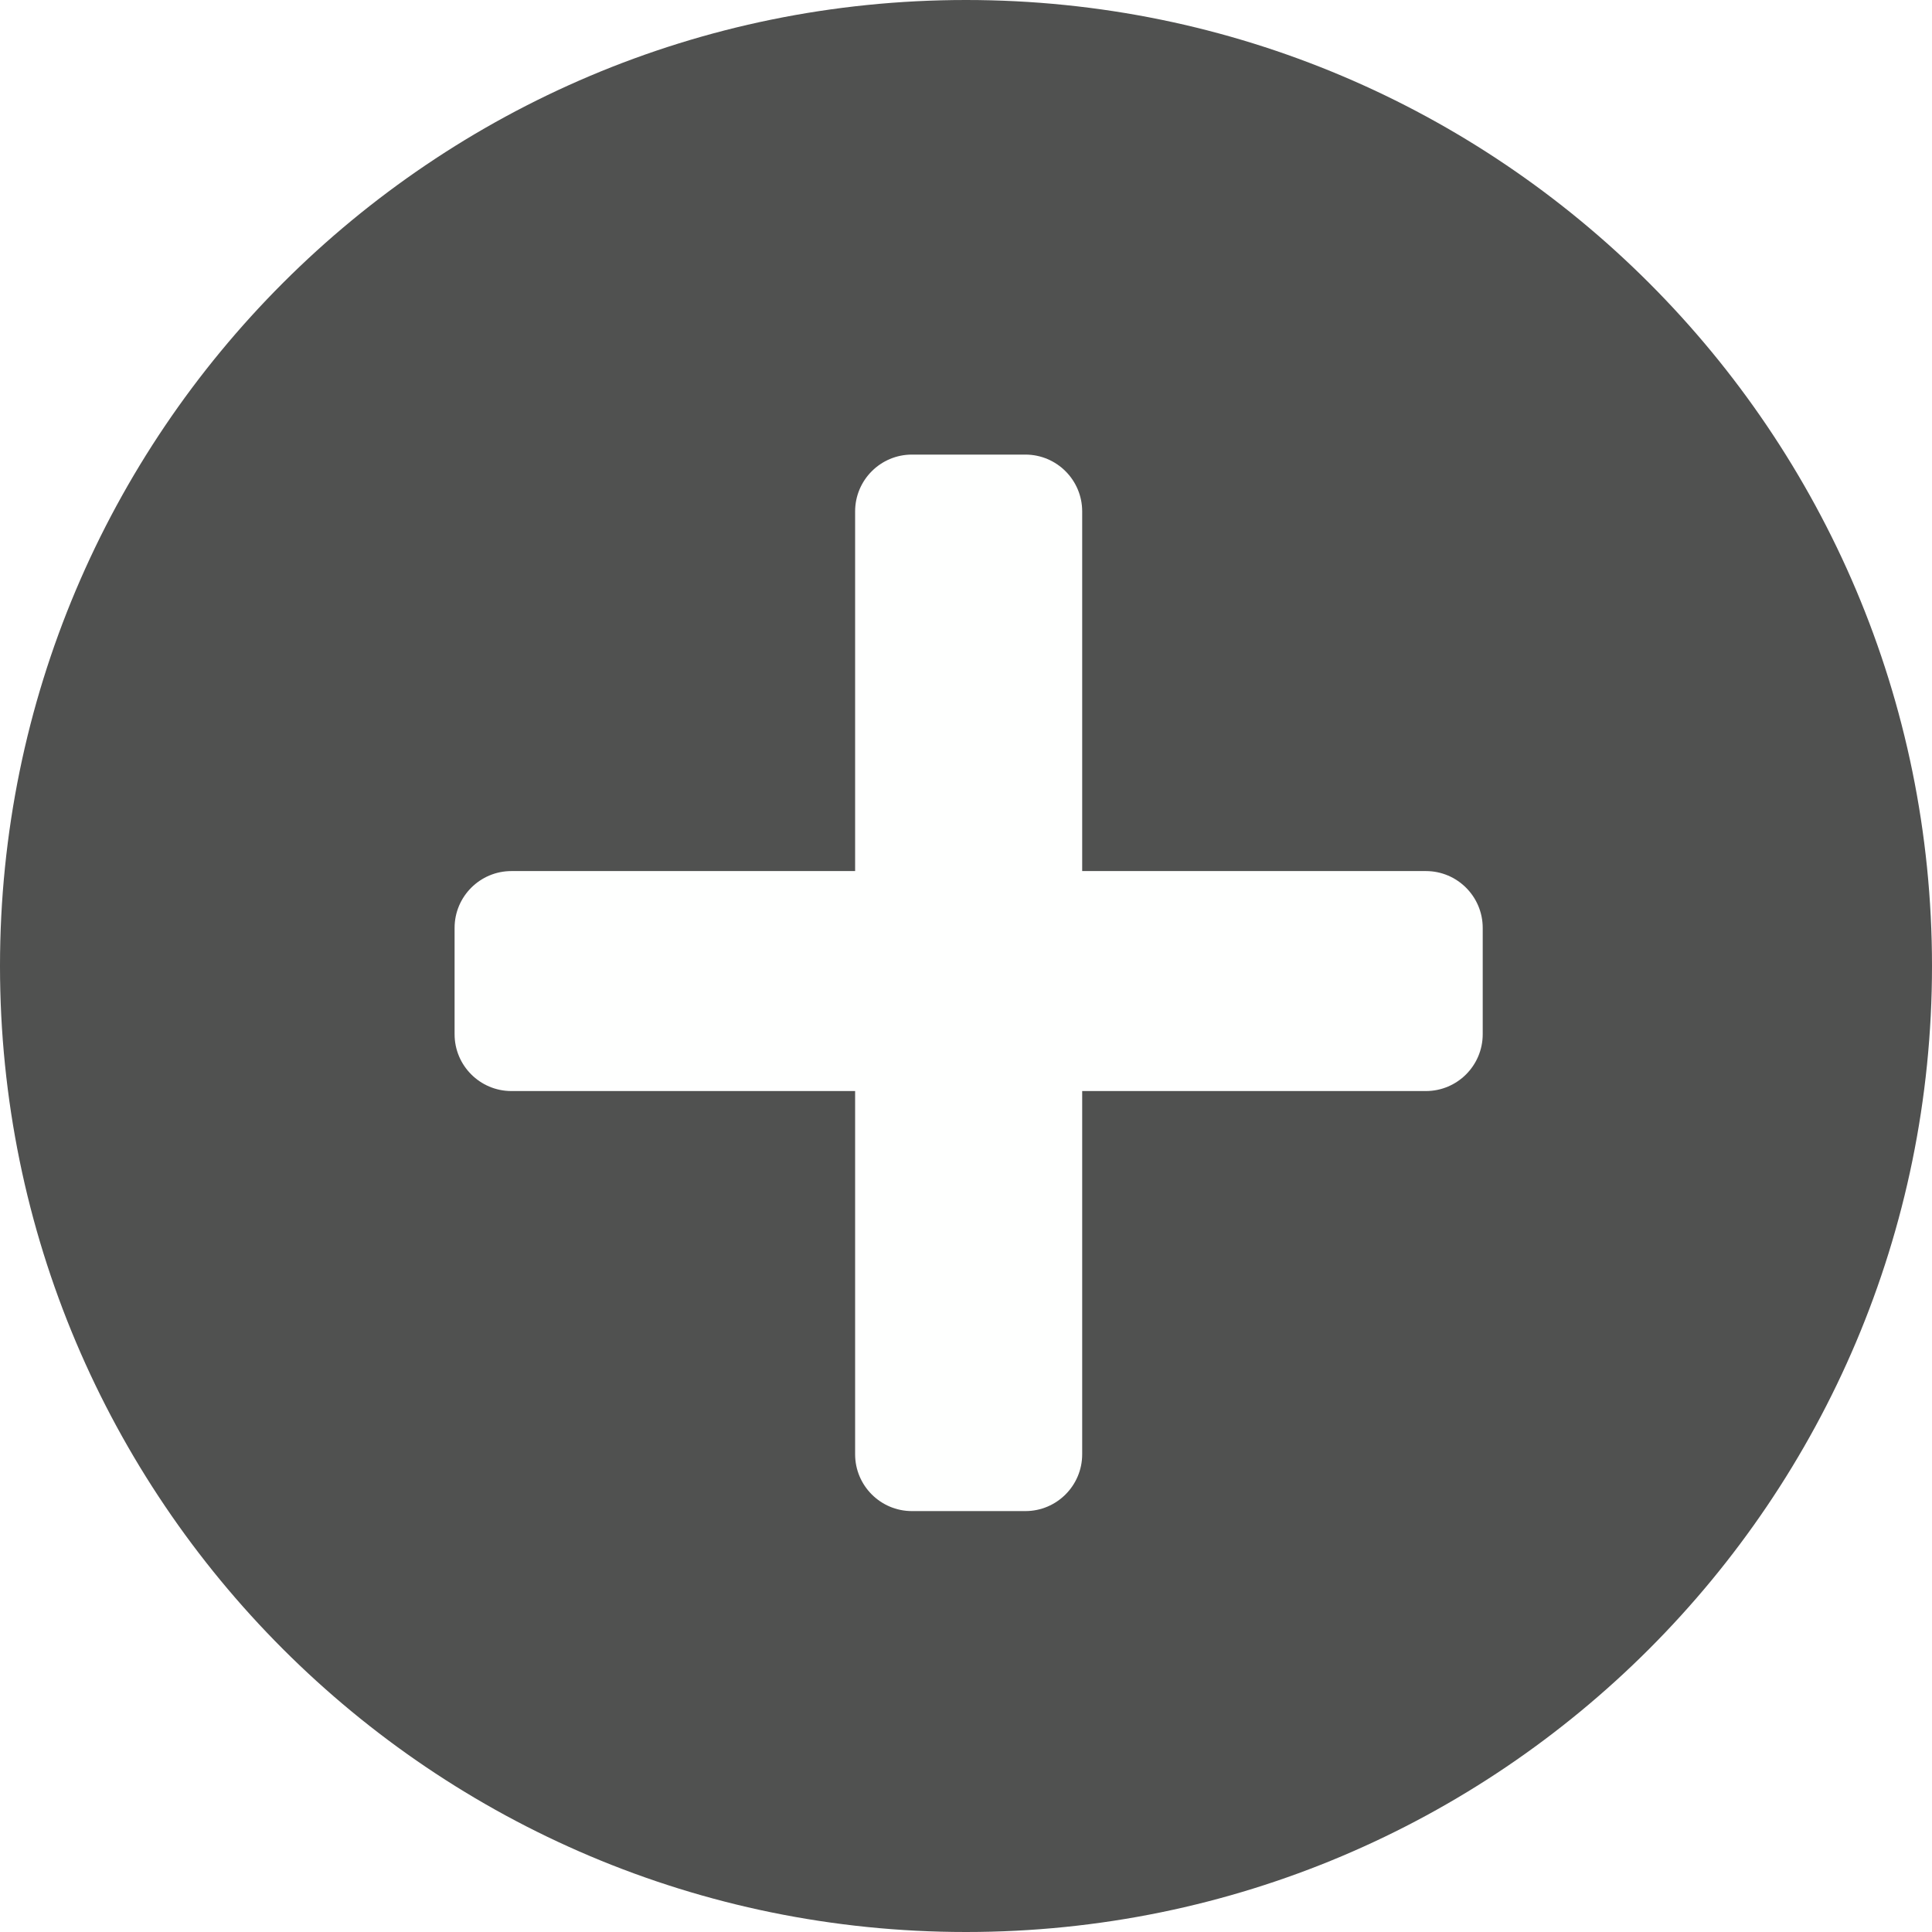
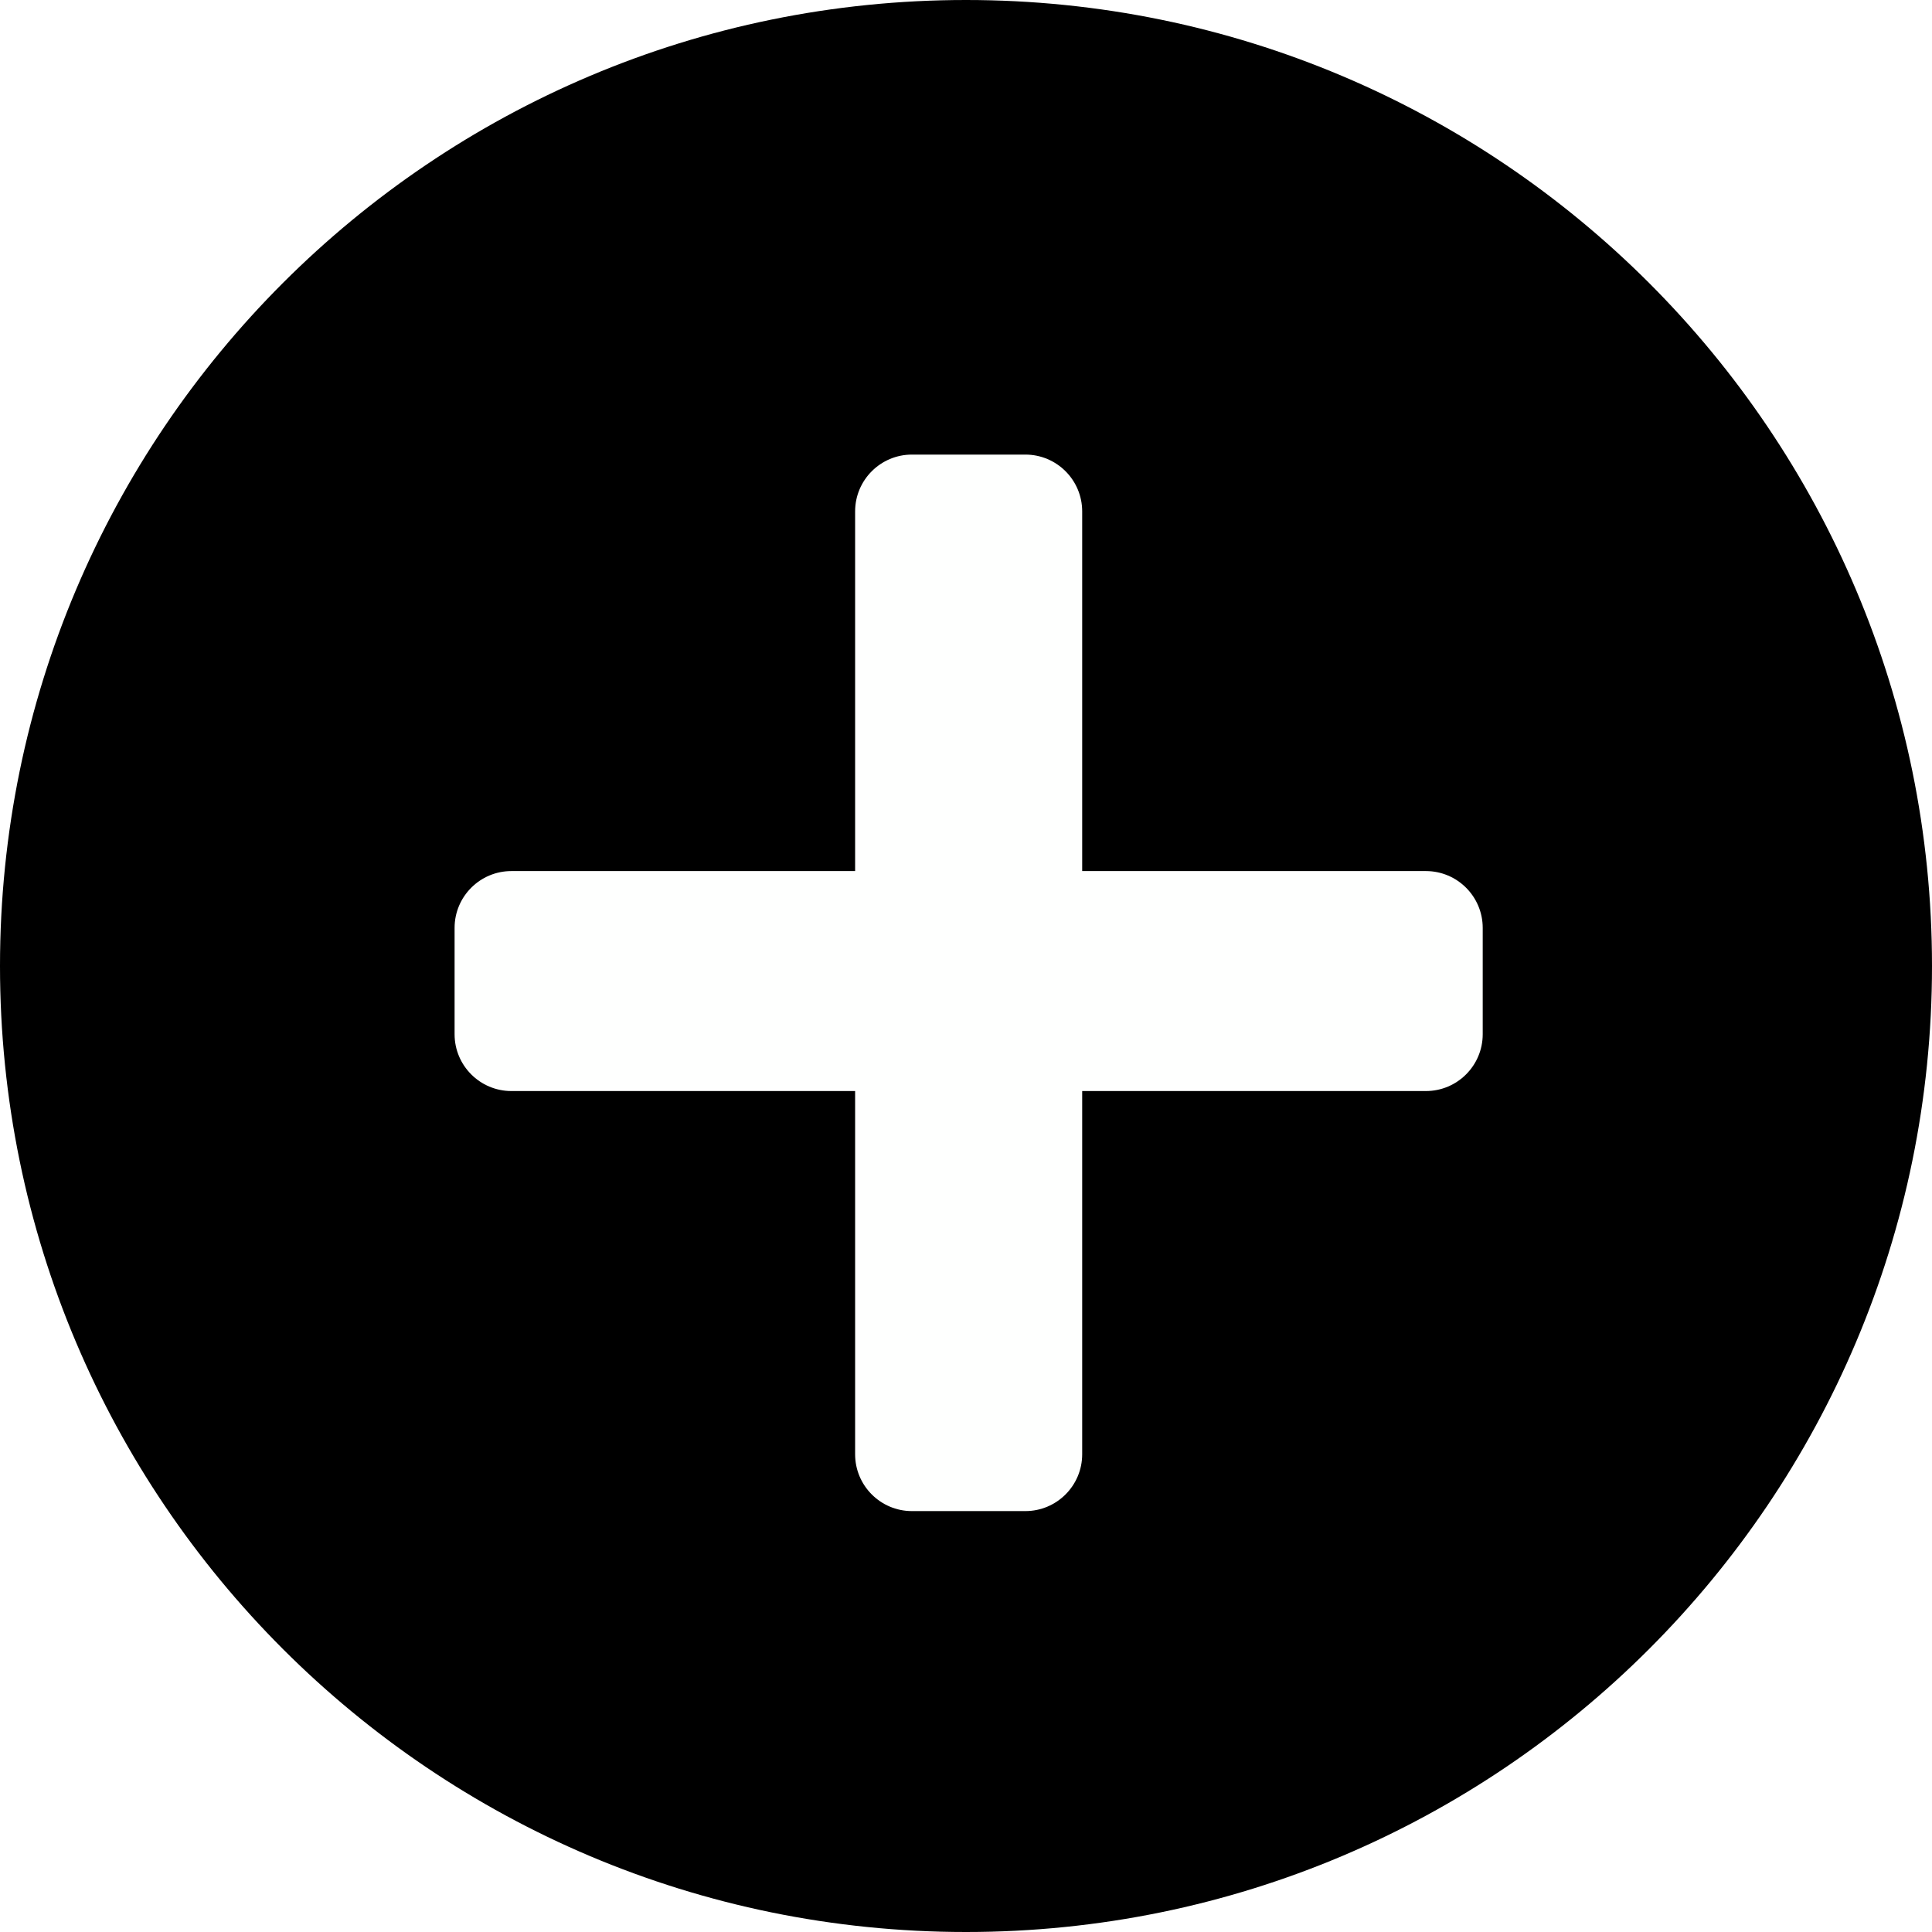
<svg xmlns="http://www.w3.org/2000/svg" width="51px" height="51px" viewBox="0 0 51 51" version="1.1">
  <description>Created with Sketch (http://www.bohemiancoding.com/sketch)</description>
  <defs />
-   <g id="Page 1" fill="rgb(215,215,215)" fill-rule="evenodd">
-     <path d="M25.5,51 C39.583,51 51,39.583 51,25.5 C51,11.417 39.583,0 25.5,0 C11.417,0 0,11.417 0,25.5 C0,39.583 11.417,51 25.5,51 Z M25.5,51" id="Oval 1" fill="rgb(80,81,80)" />
-     <path d="M37.64,22.994 L28.567,22.994 L28.567,13.5 C28.567,12.672 27.895,12 27.067,12 L24.073,12 C23.245,12 22.573,12.672 22.573,13.5 L22.573,22.994 L13.5,22.994 C12.672,22.994 12,23.666 12,24.494 L12,27.301 C12,28.129 12.672,28.801 13.5,28.801 L22.573,28.801 L22.573,38.389 C22.573,39.217 23.245,39.889 24.073,39.889 L27.067,39.889 C27.895,39.889 28.567,39.217 28.567,38.389 L28.567,28.801 L37.64,28.801 C38.468,28.801 39.14,28.129 39.14,27.301 L39.14,24.494 C39.14,23.666 38.468,22.994 37.64,22.994 L37.64,22.994 L37.64,22.994" id="Shape" fill="rgb(254,255,254)" />
+   <g id="Page-1" stroke="none" stroke-width="1" fill="none" fill-rule="evenodd">
+     <g id="list-add">
+       <g id="Page-1">
+         <path d="M25.5,51 C39.583,51 51,39.583 51,25.5 C51,11.417 39.583,0 25.5,0 C11.417,0 0,11.417 0,25.5 C0,39.583 11.417,51 25.5,51 L25.5,51 Z" id="Oval-1" fill="#000000" />
+         <path d="M37.64,22.994 L28.567,22.994 L28.567,13.5 C28.567,12.672 27.895,12 27.067,12 L24.073,12 C23.245,12 22.573,12.672 22.573,13.5 L22.573,22.994 L13.5,22.994 C12.672,22.994 12,23.666 12,24.494 L12,27.301 C12,28.129 12.672,28.801 13.5,28.801 L22.573,28.801 L22.573,38.389 C22.573,39.217 23.245,39.889 24.073,39.889 L27.067,39.889 C27.895,39.889 28.567,39.217 28.567,38.389 L28.567,28.801 L37.64,28.801 C38.468,28.801 39.14,28.129 39.14,27.301 L39.14,24.494 C39.14,23.666 38.468,22.994 37.64,22.994 L37.64,22.994" id="Shape" fill="#FEFFFE" />
+       </g>
+     </g>
  </g>
</svg>
